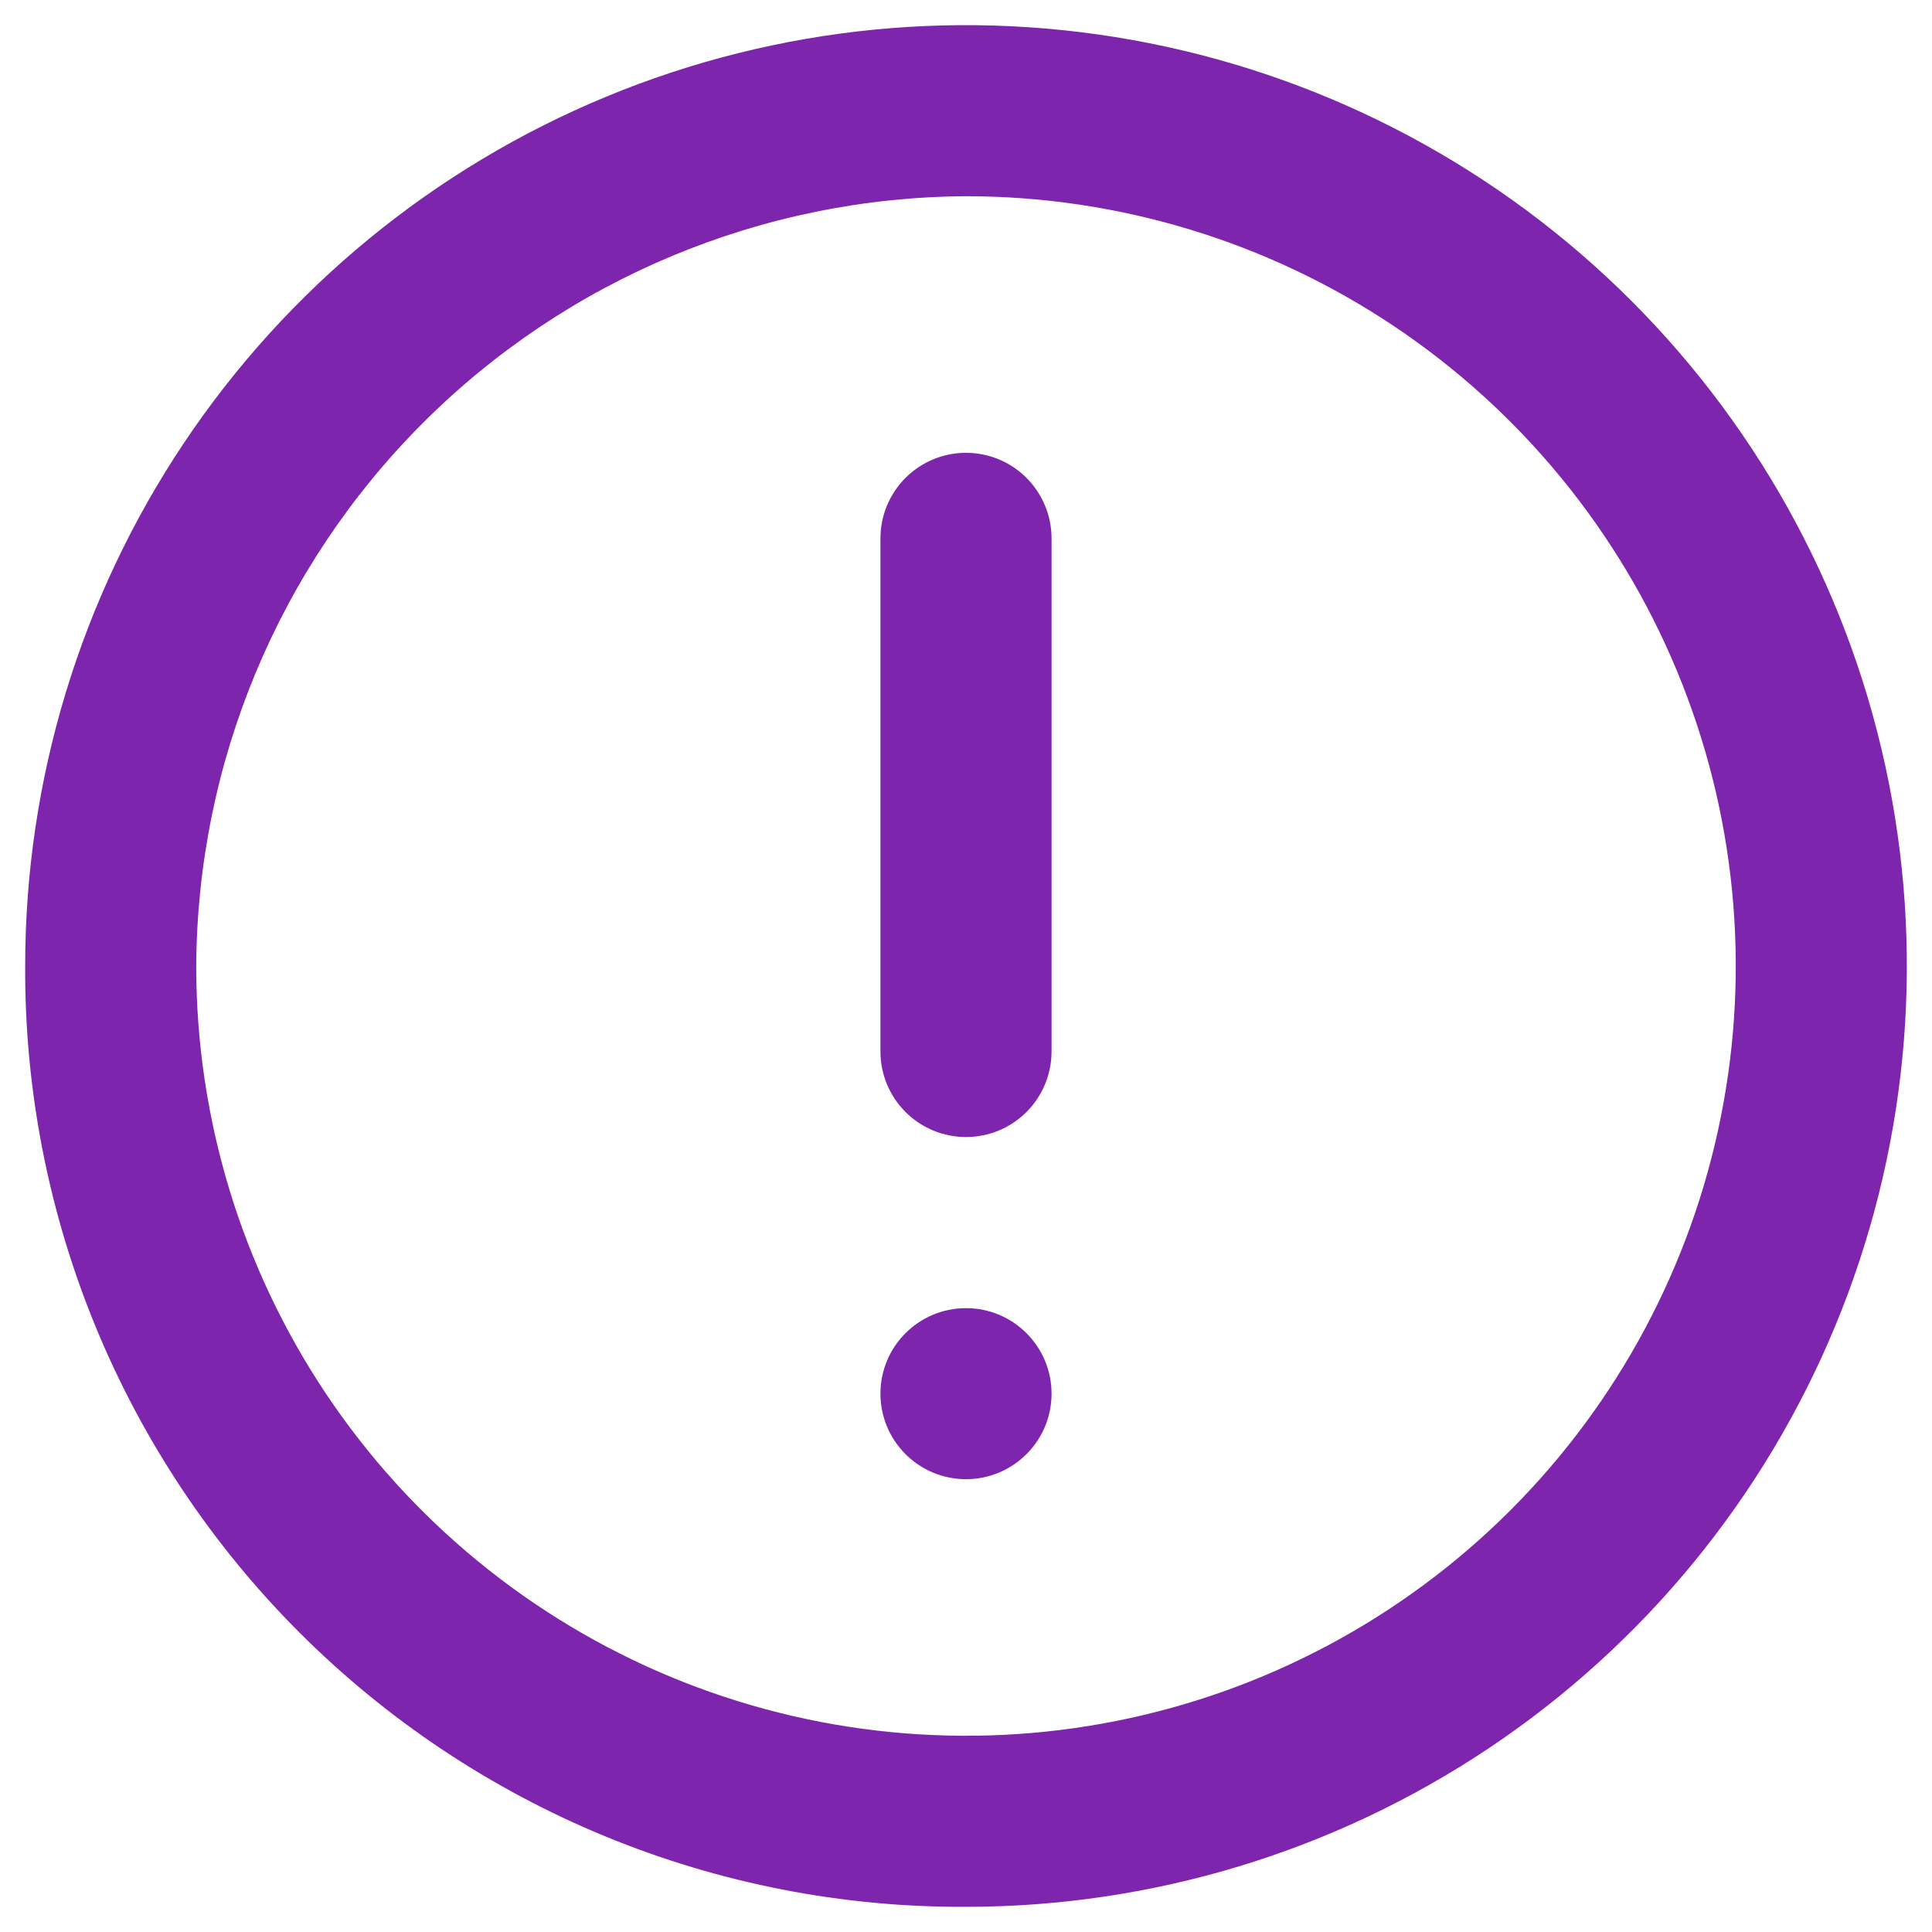
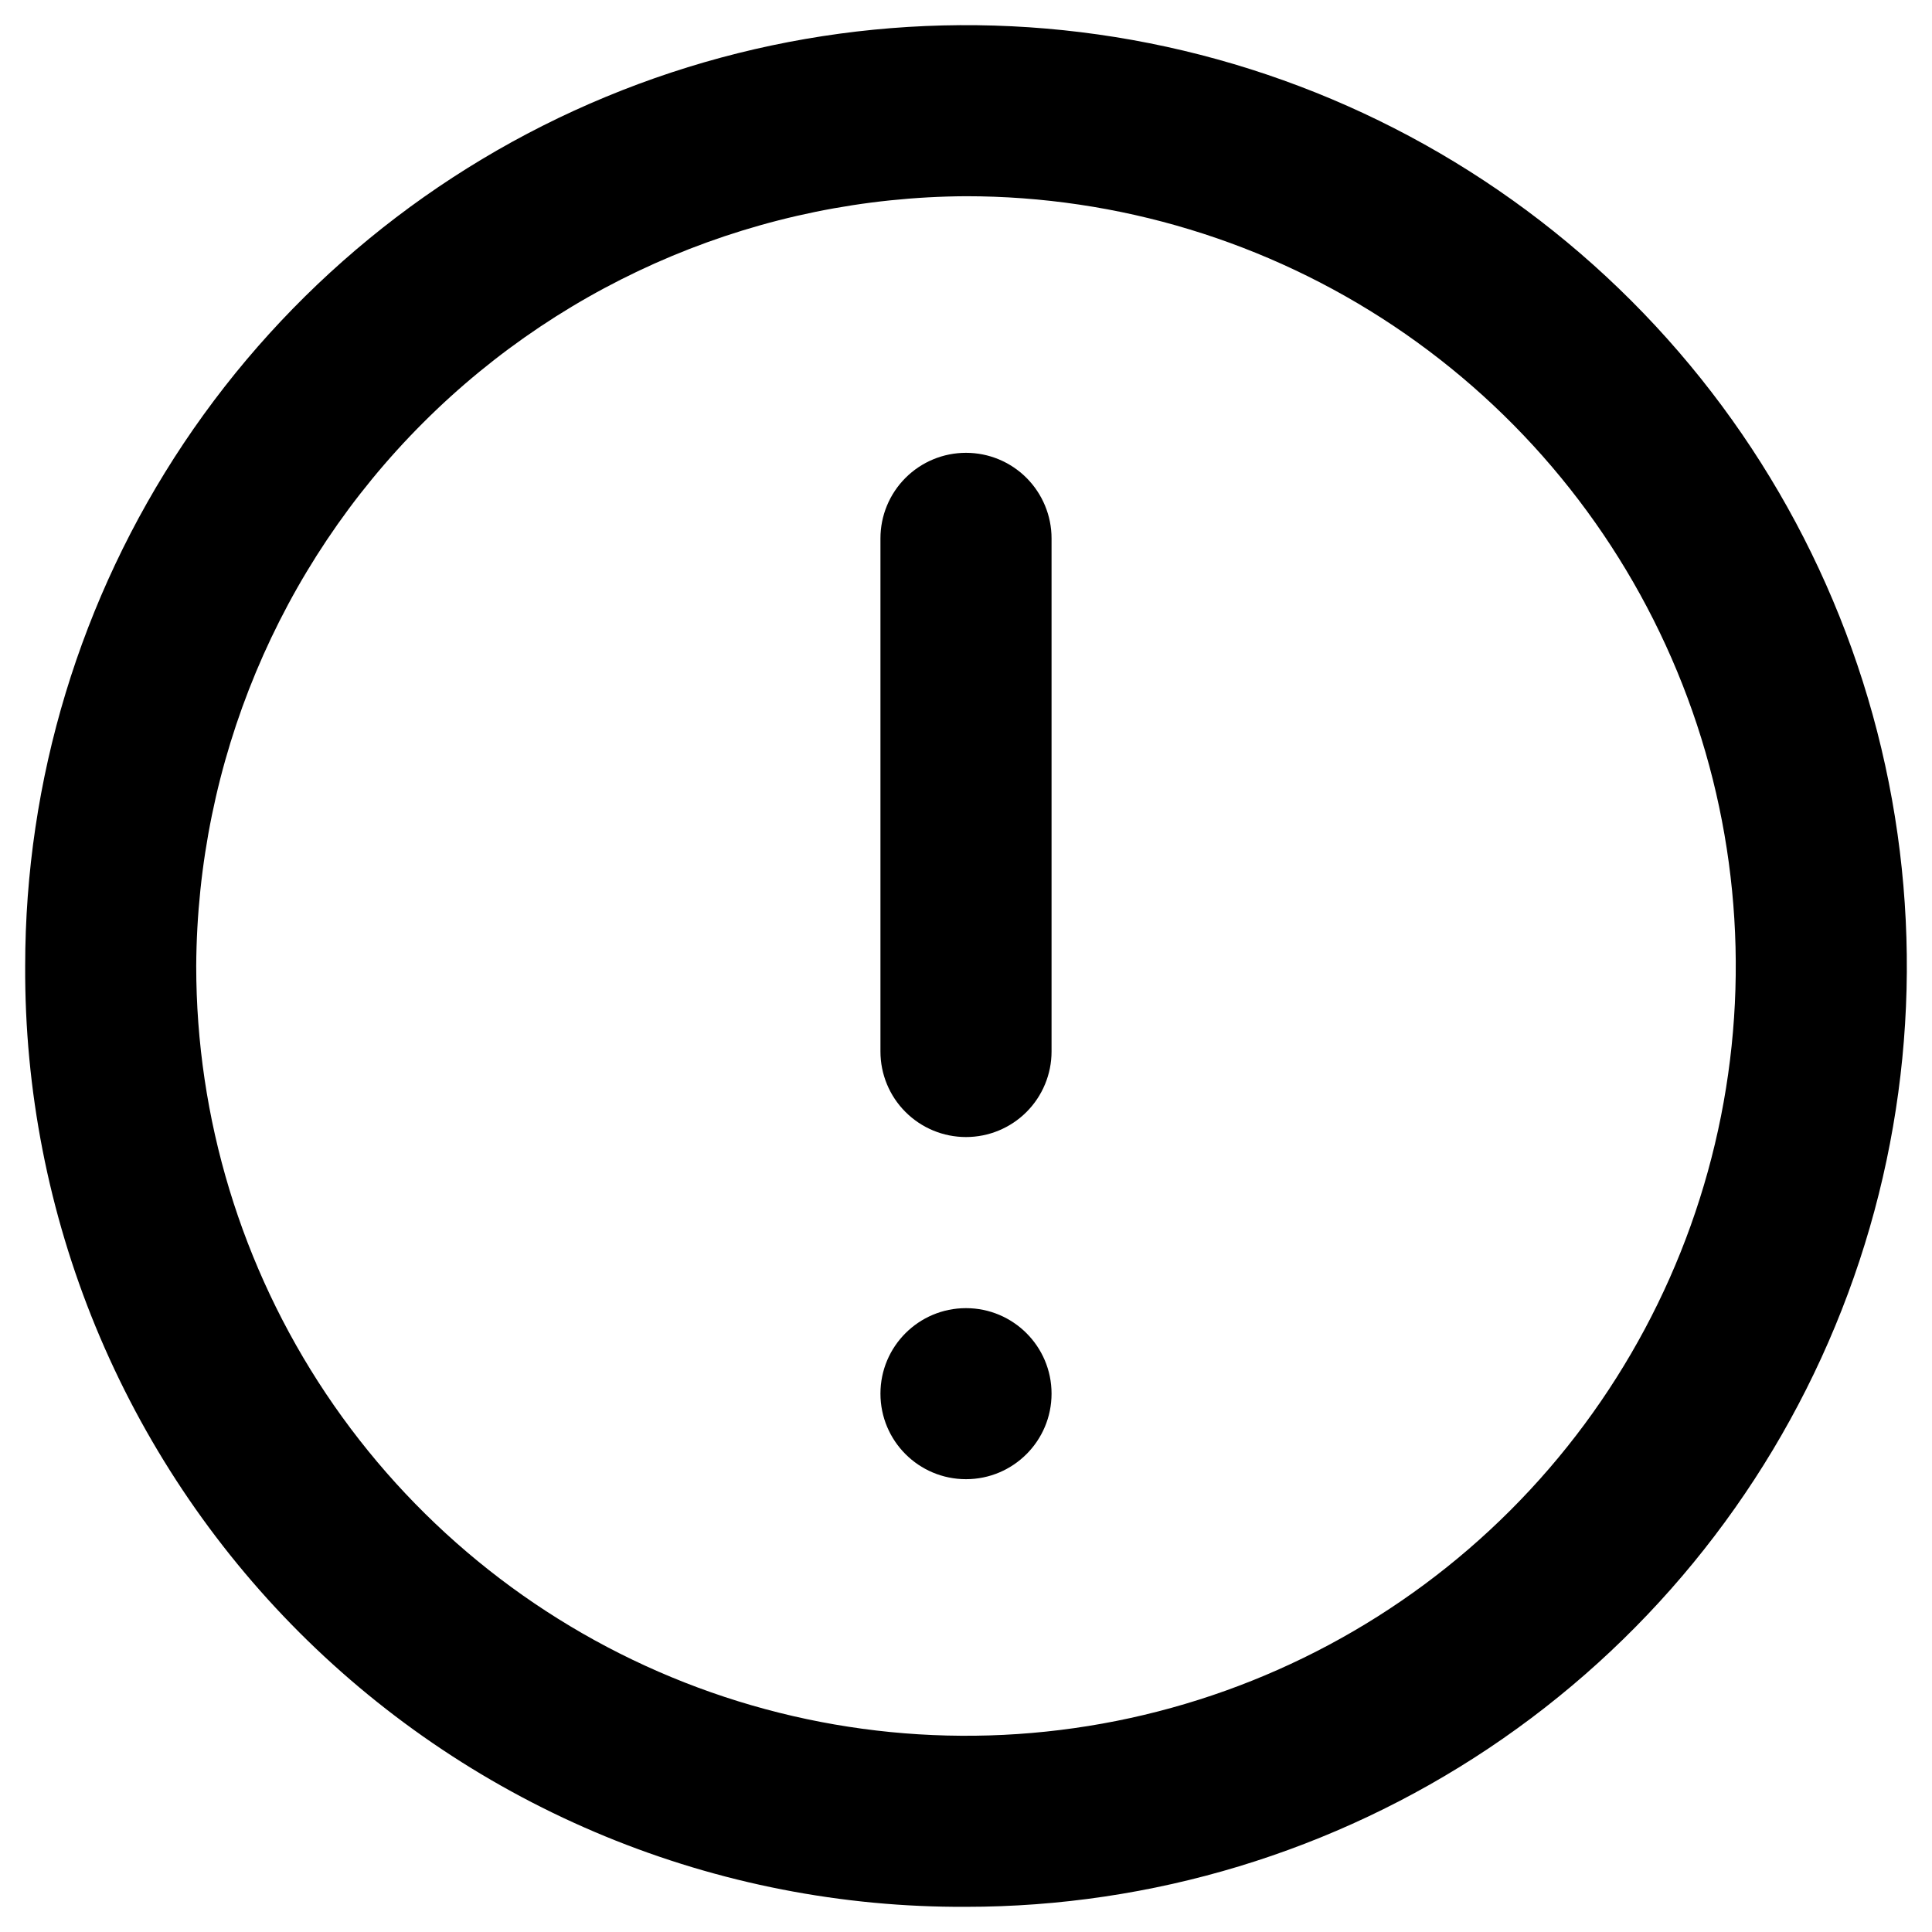
<svg xmlns="http://www.w3.org/2000/svg" width="32" height="32" viewBox="0 0 32 32" fill="none">
-   <path d="M16 31.583C19.082 31.583 22.095 30.669 24.658 28.957C27.22 27.245 29.218 24.811 30.397 21.963C31.577 19.116 31.885 15.983 31.284 12.96C30.683 9.937 29.198 7.16 27.019 4.981C24.84 2.802 22.063 1.317 19.04 0.716C16.017 0.115 12.884 0.423 10.037 1.603C7.189 2.782 4.755 4.78 3.043 7.342C1.331 9.905 0.417 12.918 0.417 16C0.407 18.049 0.804 20.08 1.584 21.975C2.364 23.869 3.511 25.591 4.96 27.04C6.409 28.489 8.131 29.636 10.025 30.416C11.92 31.196 13.951 31.593 16 31.583ZM16 3.25C18.522 3.25 20.987 3.998 23.084 5.399C25.18 6.8 26.814 8.791 27.779 11.121C28.744 13.45 28.997 16.014 28.505 18.487C28.013 20.961 26.799 23.233 25.016 25.016C23.233 26.799 20.961 28.013 18.487 28.505C16.014 28.997 13.45 28.744 11.121 27.779C8.791 26.814 6.8 25.18 5.399 23.084C3.998 20.987 3.25 18.522 3.25 16C3.269 12.624 4.618 9.392 7.005 7.005C9.392 4.618 12.624 3.269 16 3.25Z" fill="#7D25AD" stroke="#7D25AD" stroke-width="0" />
-   <path d="M16 18.833C16.376 18.833 16.736 18.684 17.002 18.418C17.267 18.153 17.417 17.792 17.417 17.417V8.917C17.417 8.541 17.267 8.181 17.002 7.915C16.736 7.649 16.376 7.5 16 7.5C15.624 7.5 15.264 7.649 14.998 7.915C14.732 8.181 14.583 8.541 14.583 8.917V17.417C14.583 17.792 14.732 18.153 14.998 18.418C15.264 18.684 15.624 18.833 16 18.833Z" fill="#7D25AD" stroke="#7D25AD" stroke-width="0" />
-   <path d="M16 24.5C16.782 24.5 17.417 23.866 17.417 23.083C17.417 22.301 16.782 21.667 16 21.667C15.217 21.667 14.583 22.301 14.583 23.083C14.583 23.866 15.217 24.5 16 24.5Z" fill="#7D25AD" stroke="#7D25AD" stroke-width="0" />
+   <path d="M16 31.583C19.082 31.583 22.095 30.669 24.658 28.957C27.22 27.245 29.218 24.811 30.397 21.963C31.577 19.116 31.885 15.983 31.284 12.96C30.683 9.937 29.198 7.16 27.019 4.981C24.84 2.802 22.063 1.317 19.04 0.716C16.017 0.115 12.884 0.423 10.037 1.603C7.189 2.782 4.755 4.78 3.043 7.342C1.331 9.905 0.417 12.918 0.417 16C0.407 18.049 0.804 20.08 1.584 21.975C2.364 23.869 3.511 25.591 4.96 27.04C6.409 28.489 8.131 29.636 10.025 30.416C11.92 31.196 13.951 31.593 16 31.583ZM16 3.25C18.522 3.25 20.987 3.998 23.084 5.399C25.18 6.8 26.814 8.791 27.779 11.121C28.744 13.45 28.997 16.014 28.505 18.487C28.013 20.961 26.799 23.233 25.016 25.016C23.233 26.799 20.961 28.013 18.487 28.505C16.014 28.997 13.45 28.744 11.121 27.779C8.791 26.814 6.8 25.18 5.399 23.084C3.998 20.987 3.25 18.522 3.25 16C3.269 12.624 4.618 9.392 7.005 7.005C9.392 4.618 12.624 3.269 16 3.25Z" fill="black" stroke="black" stroke-width="0" />
+   <path d="M16 18.833C16.376 18.833 16.736 18.684 17.002 18.418C17.267 18.153 17.417 17.792 17.417 17.417V8.917C17.417 8.541 17.267 8.181 17.002 7.915C16.736 7.649 16.376 7.5 16 7.5C15.624 7.5 15.264 7.649 14.998 7.915C14.732 8.181 14.583 8.541 14.583 8.917V17.417C14.583 17.792 14.732 18.153 14.998 18.418C15.264 18.684 15.624 18.833 16 18.833Z" fill="black" stroke="black" stroke-width="0" />
+   <path d="M16 24.5C16.782 24.5 17.417 23.866 17.417 23.083C17.417 22.301 16.782 21.667 16 21.667C15.217 21.667 14.583 22.301 14.583 23.083C14.583 23.866 15.217 24.5 16 24.5Z" fill="black" stroke="black" stroke-width="0" />
</svg>
